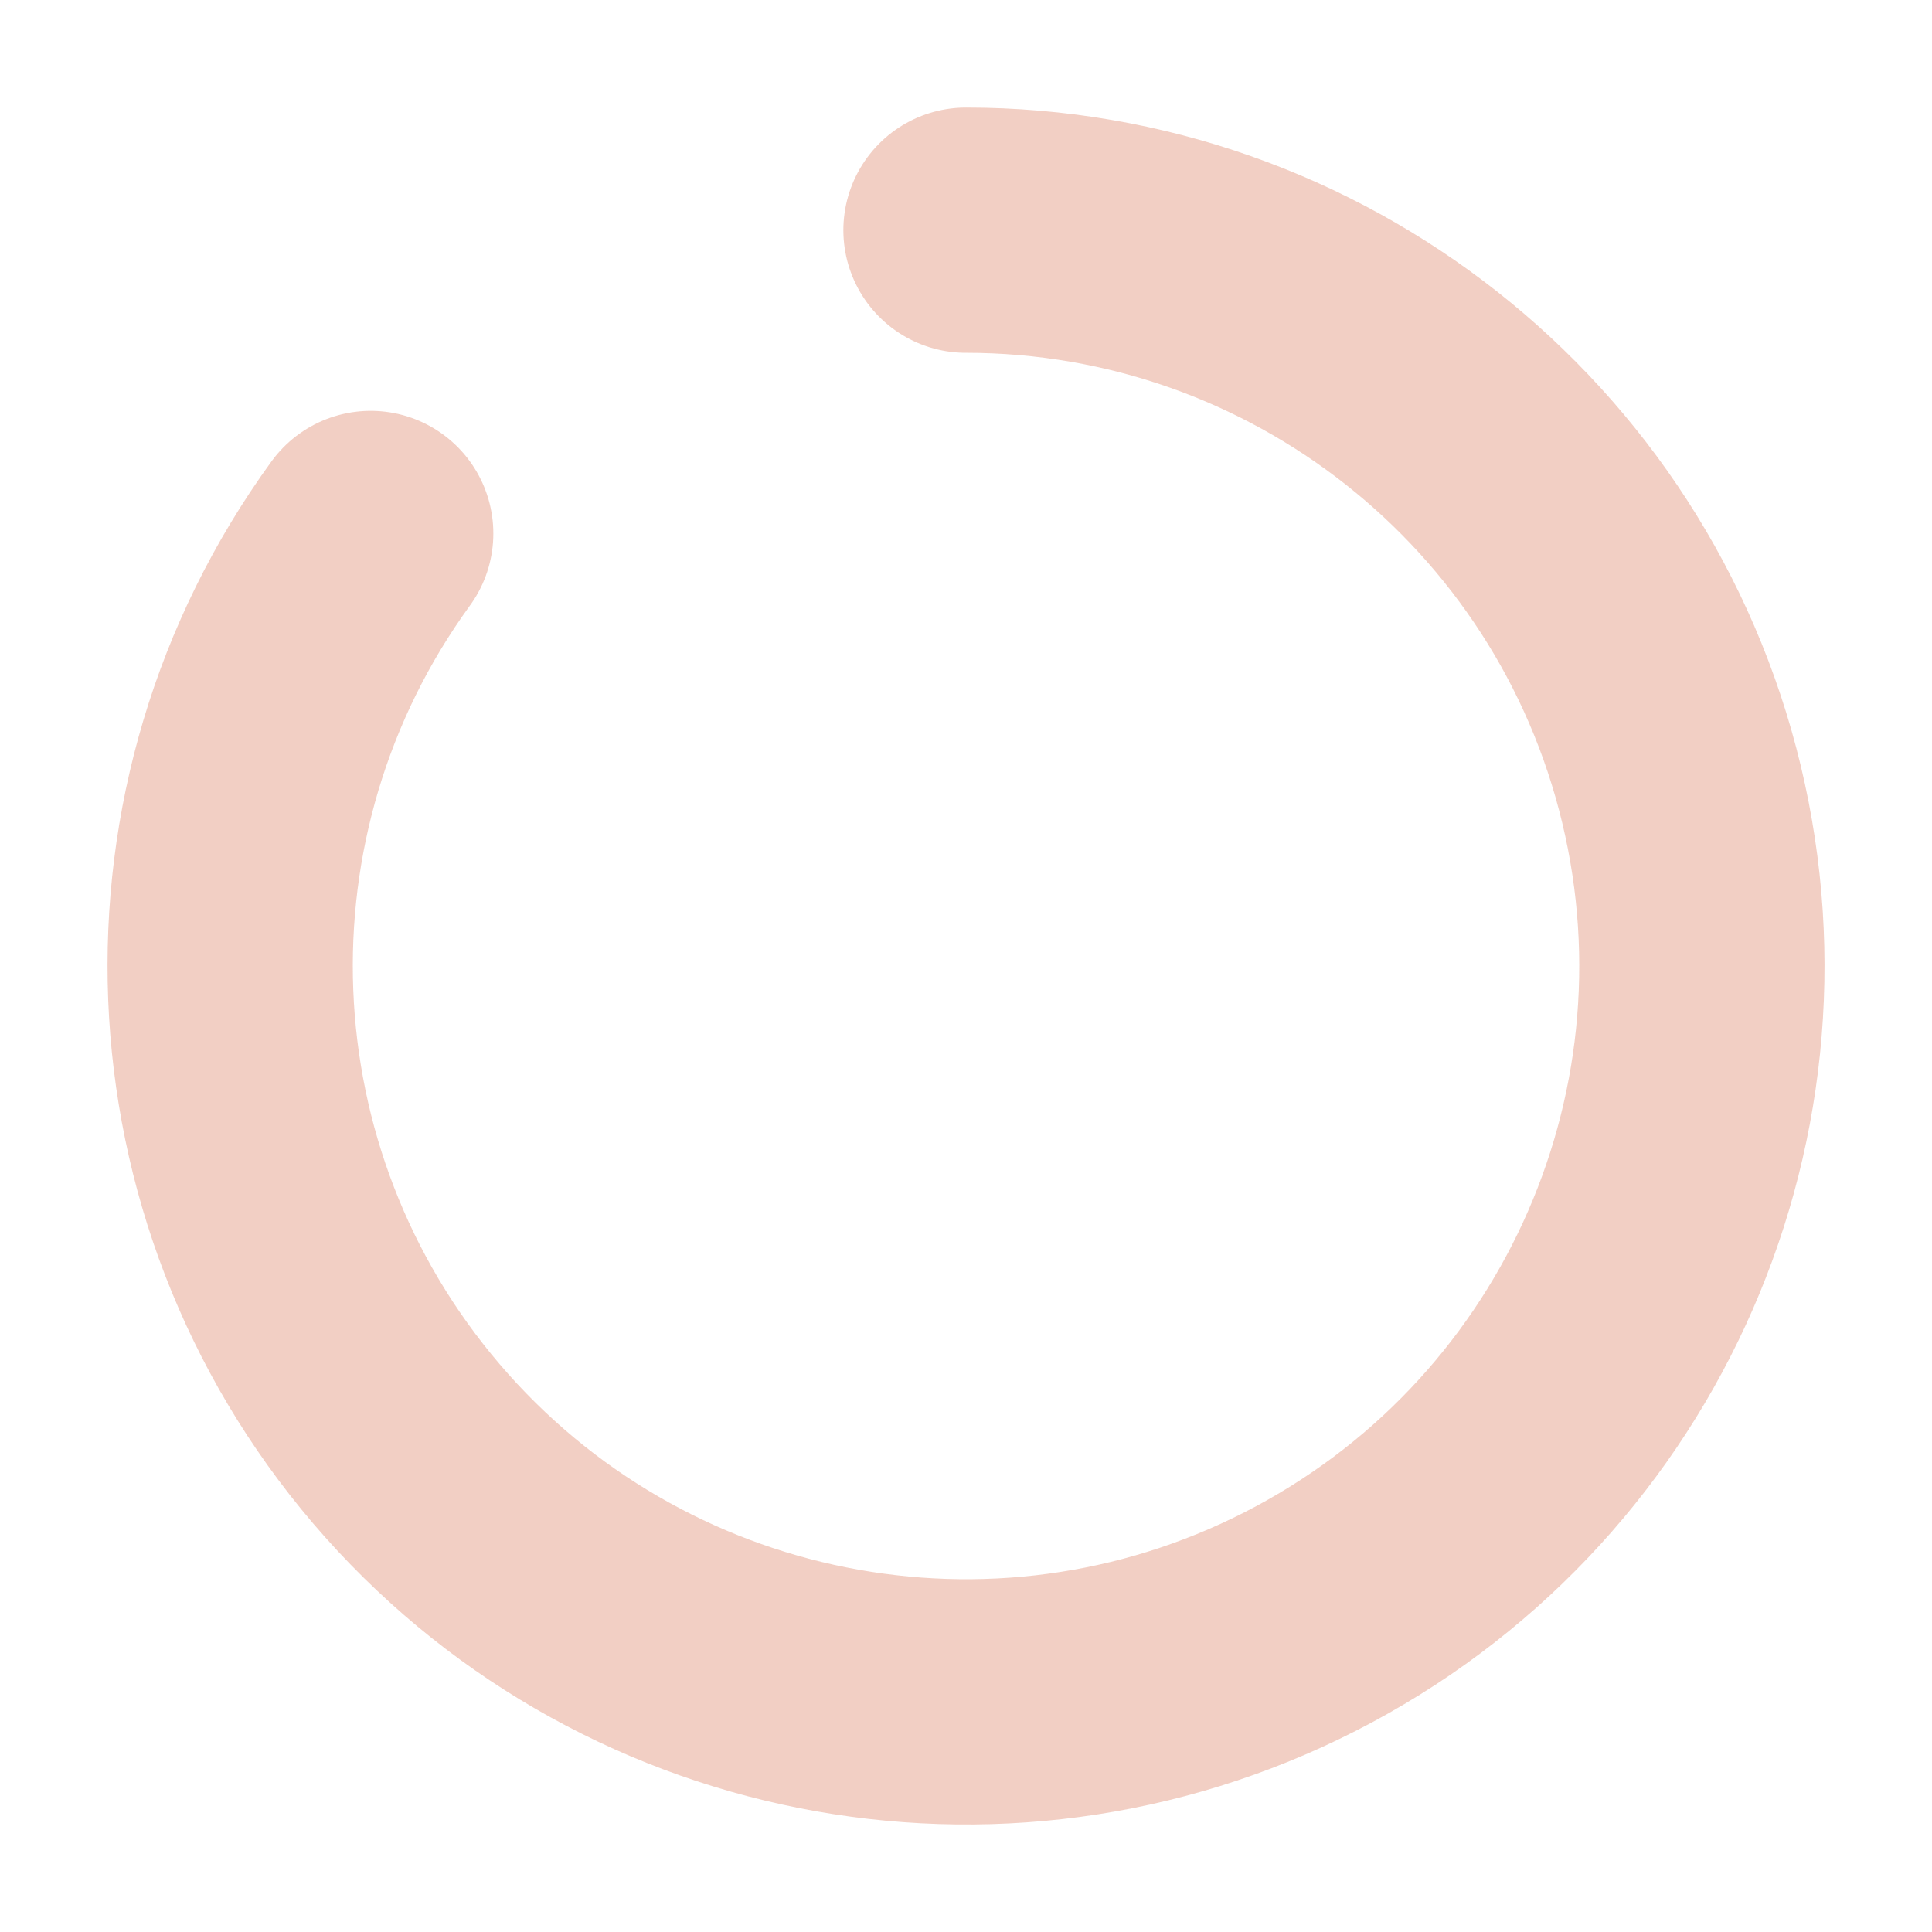
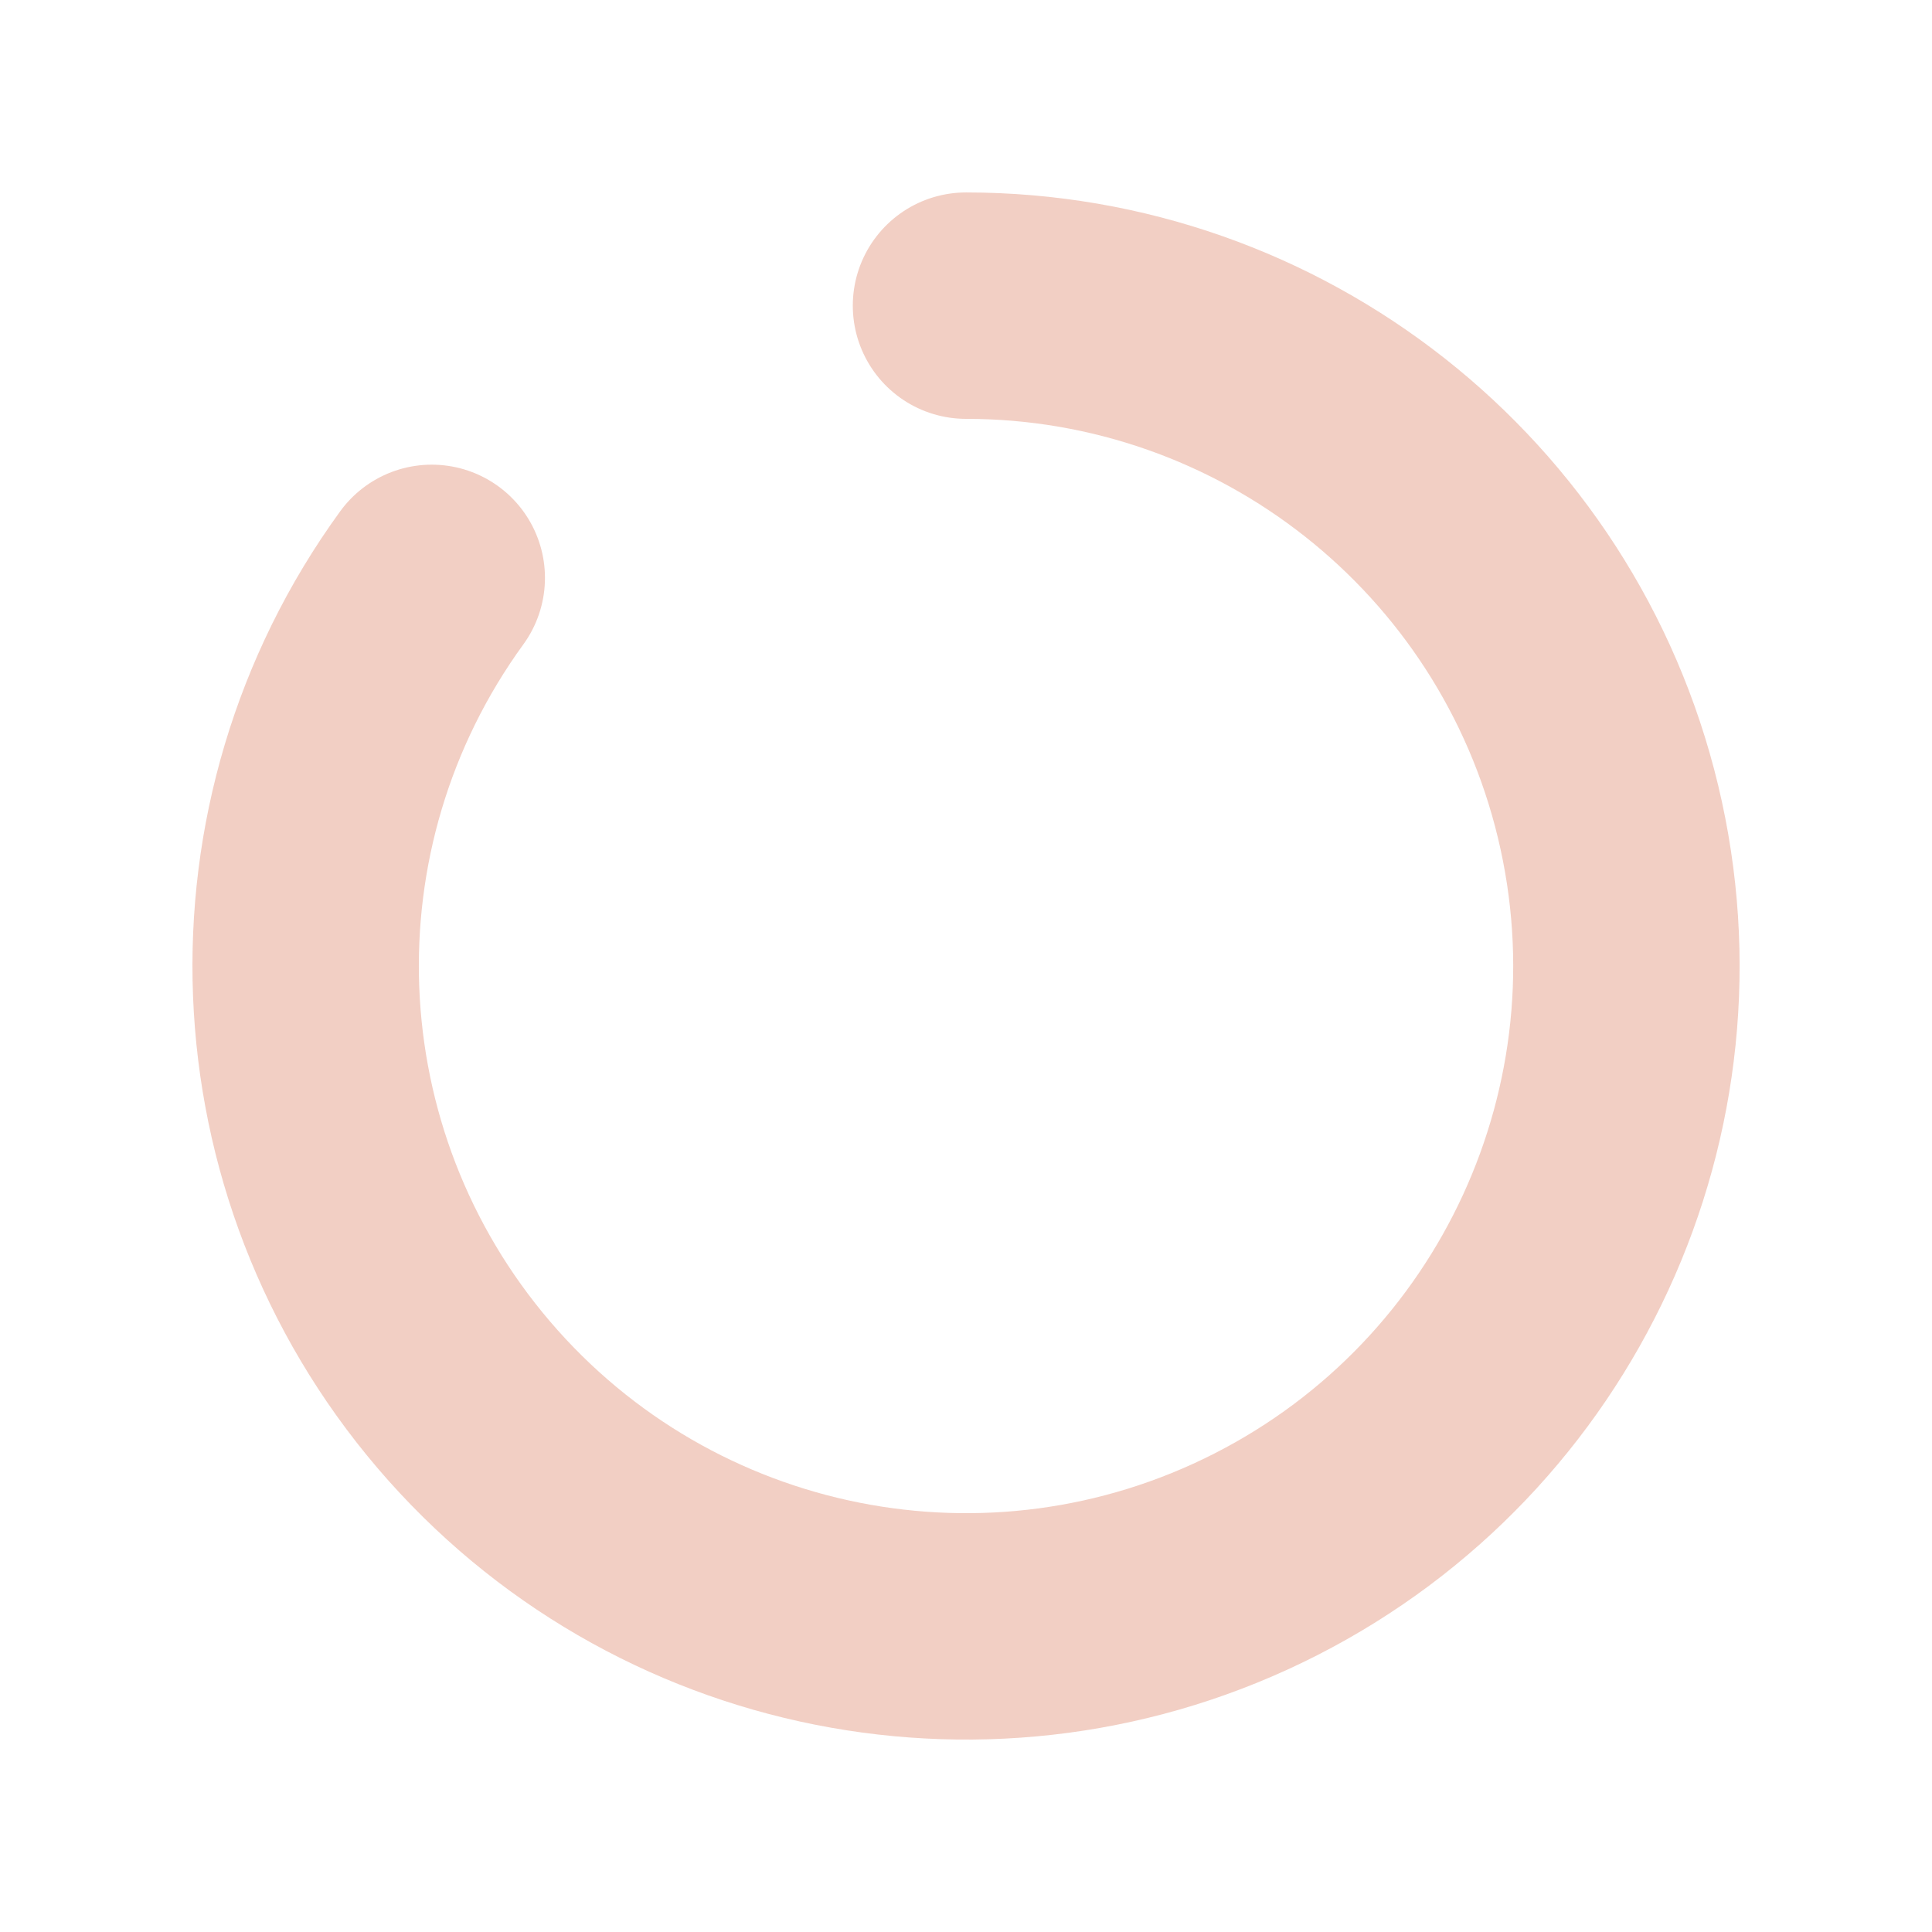
<svg xmlns="http://www.w3.org/2000/svg" width="1024" height="1024" viewBox="0 0 1024 1024">
-   <path d="M 512 122 A 390 390 0 1 1 196.48 282.76" fill="none" stroke="#DA7756" stroke-opacity="0.35" stroke-width="130" stroke-linecap="round" />
+   <path d="M 512 162 A 350 350 0 1 1 228.84 306.28" fill="none" stroke="#DA7756" stroke-opacity="0.35" stroke-width="120" stroke-linecap="round" />
</svg>
